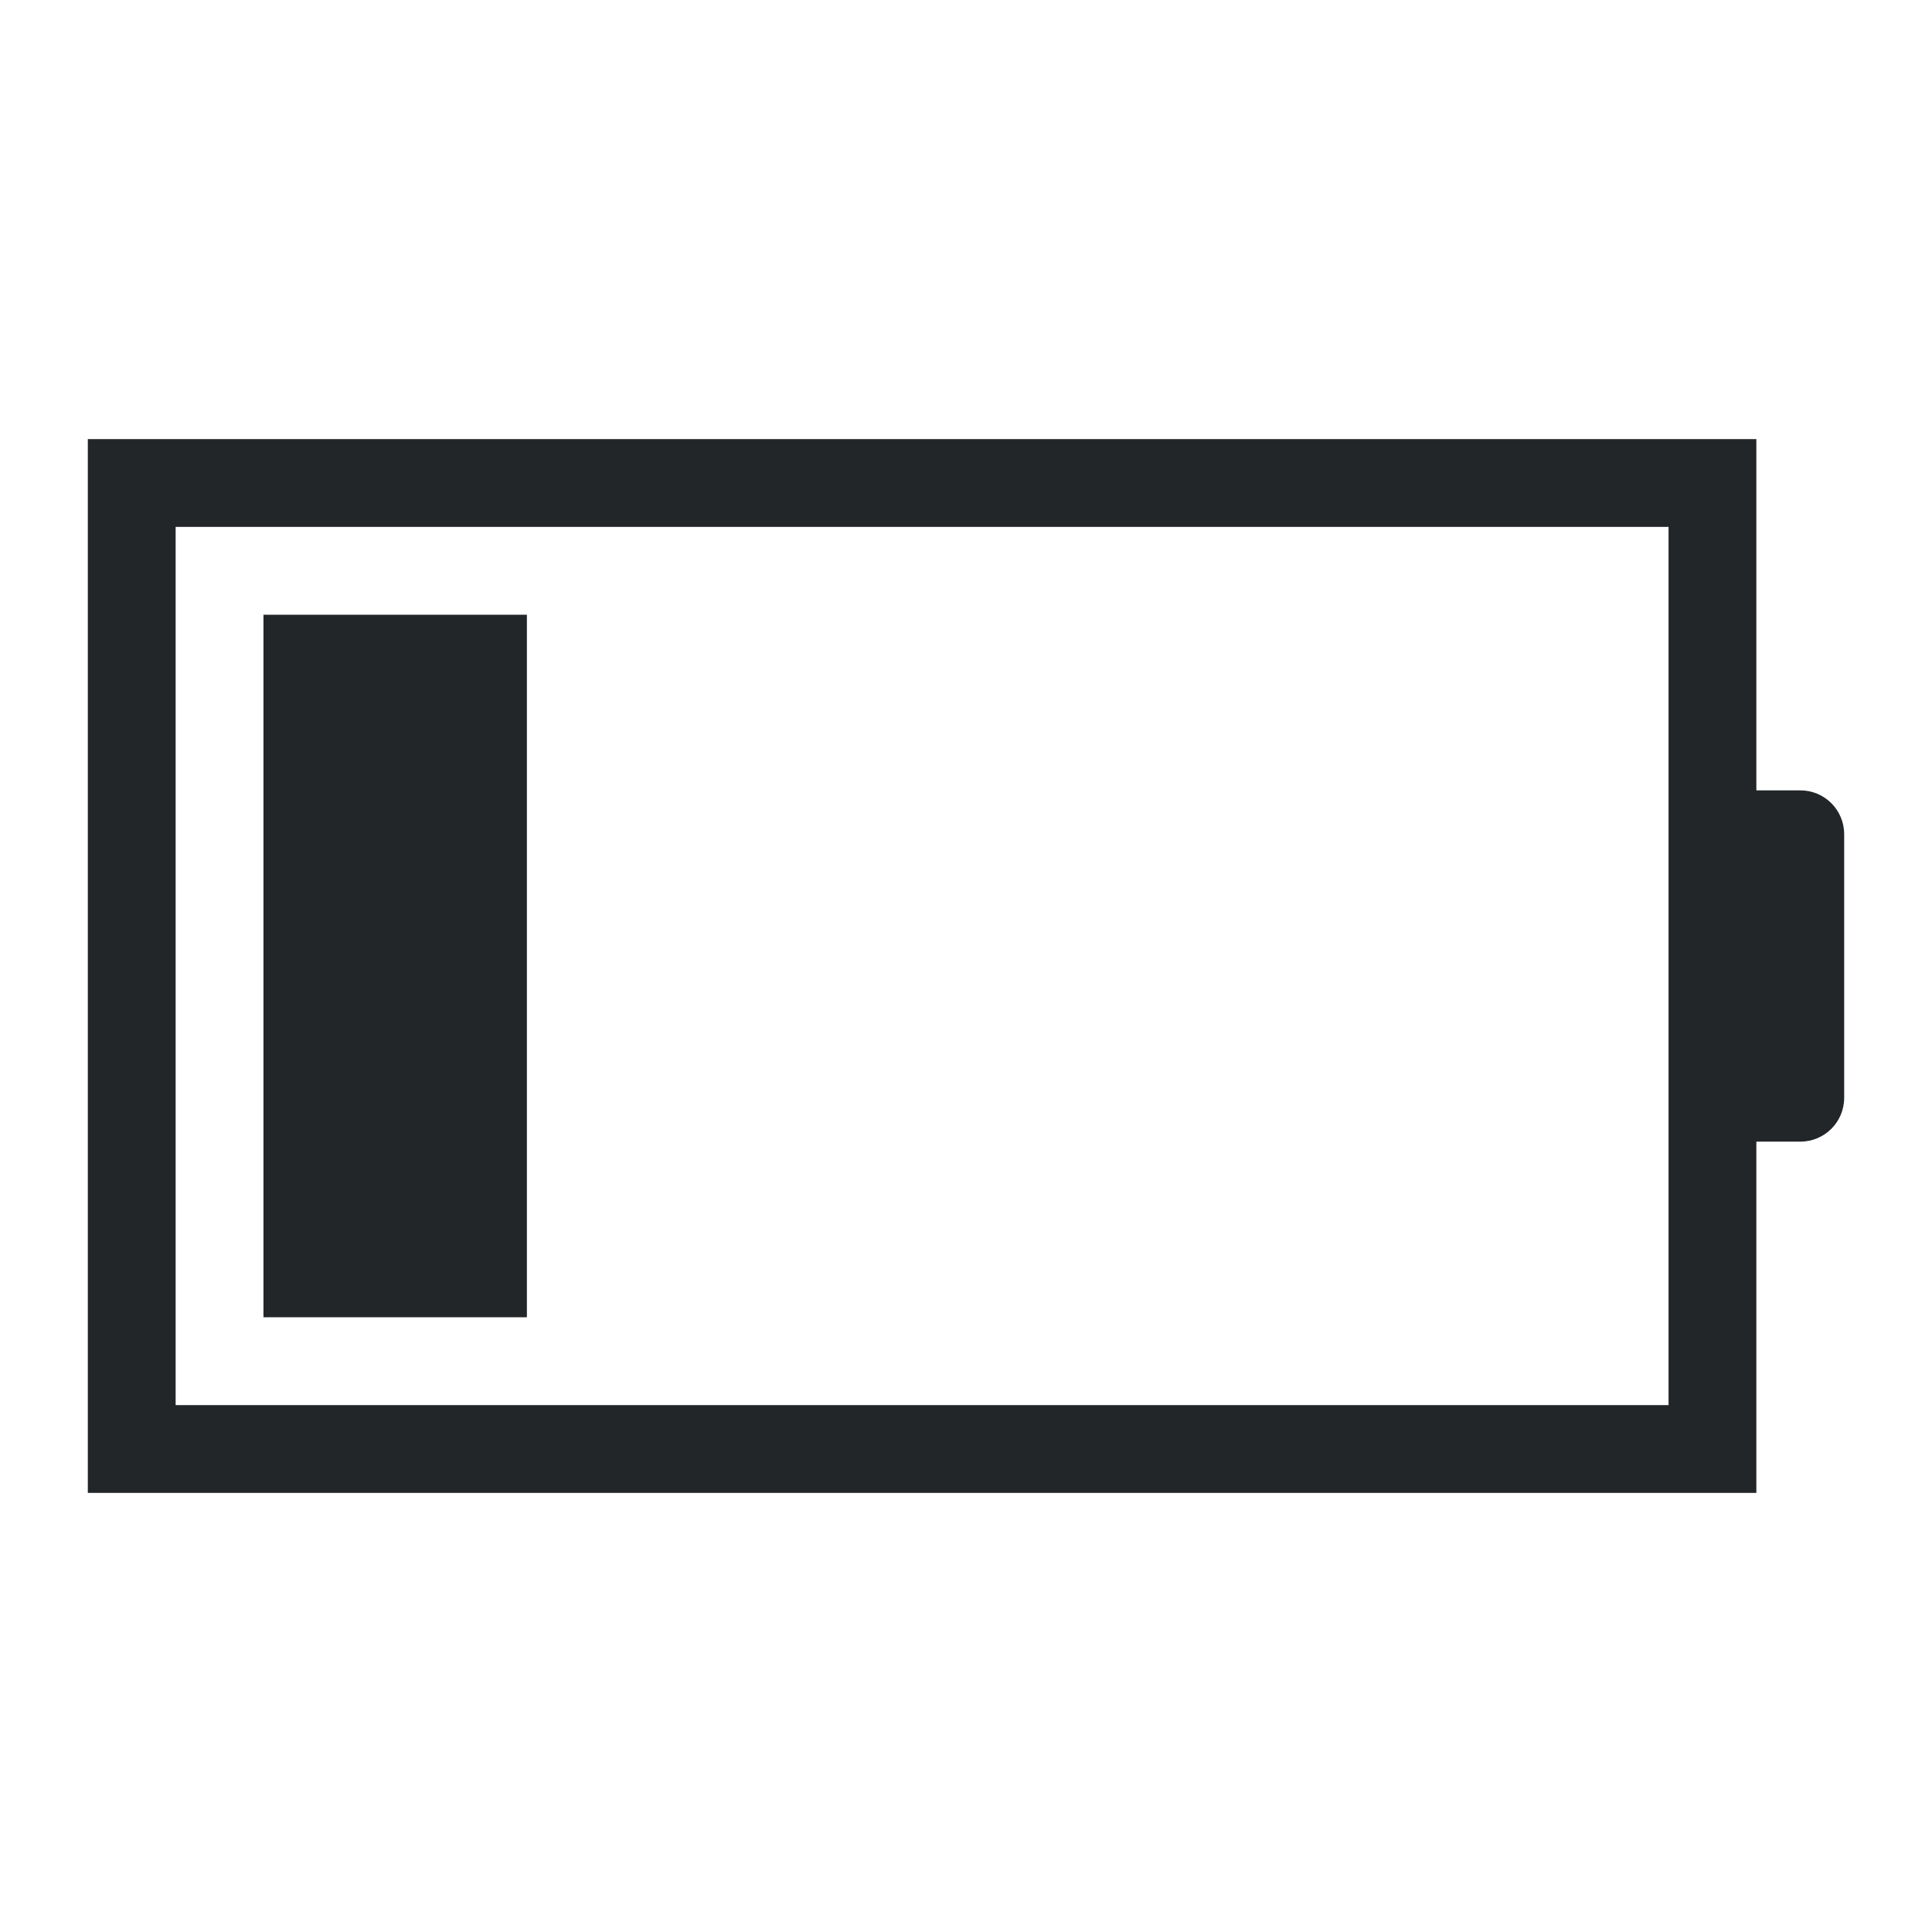
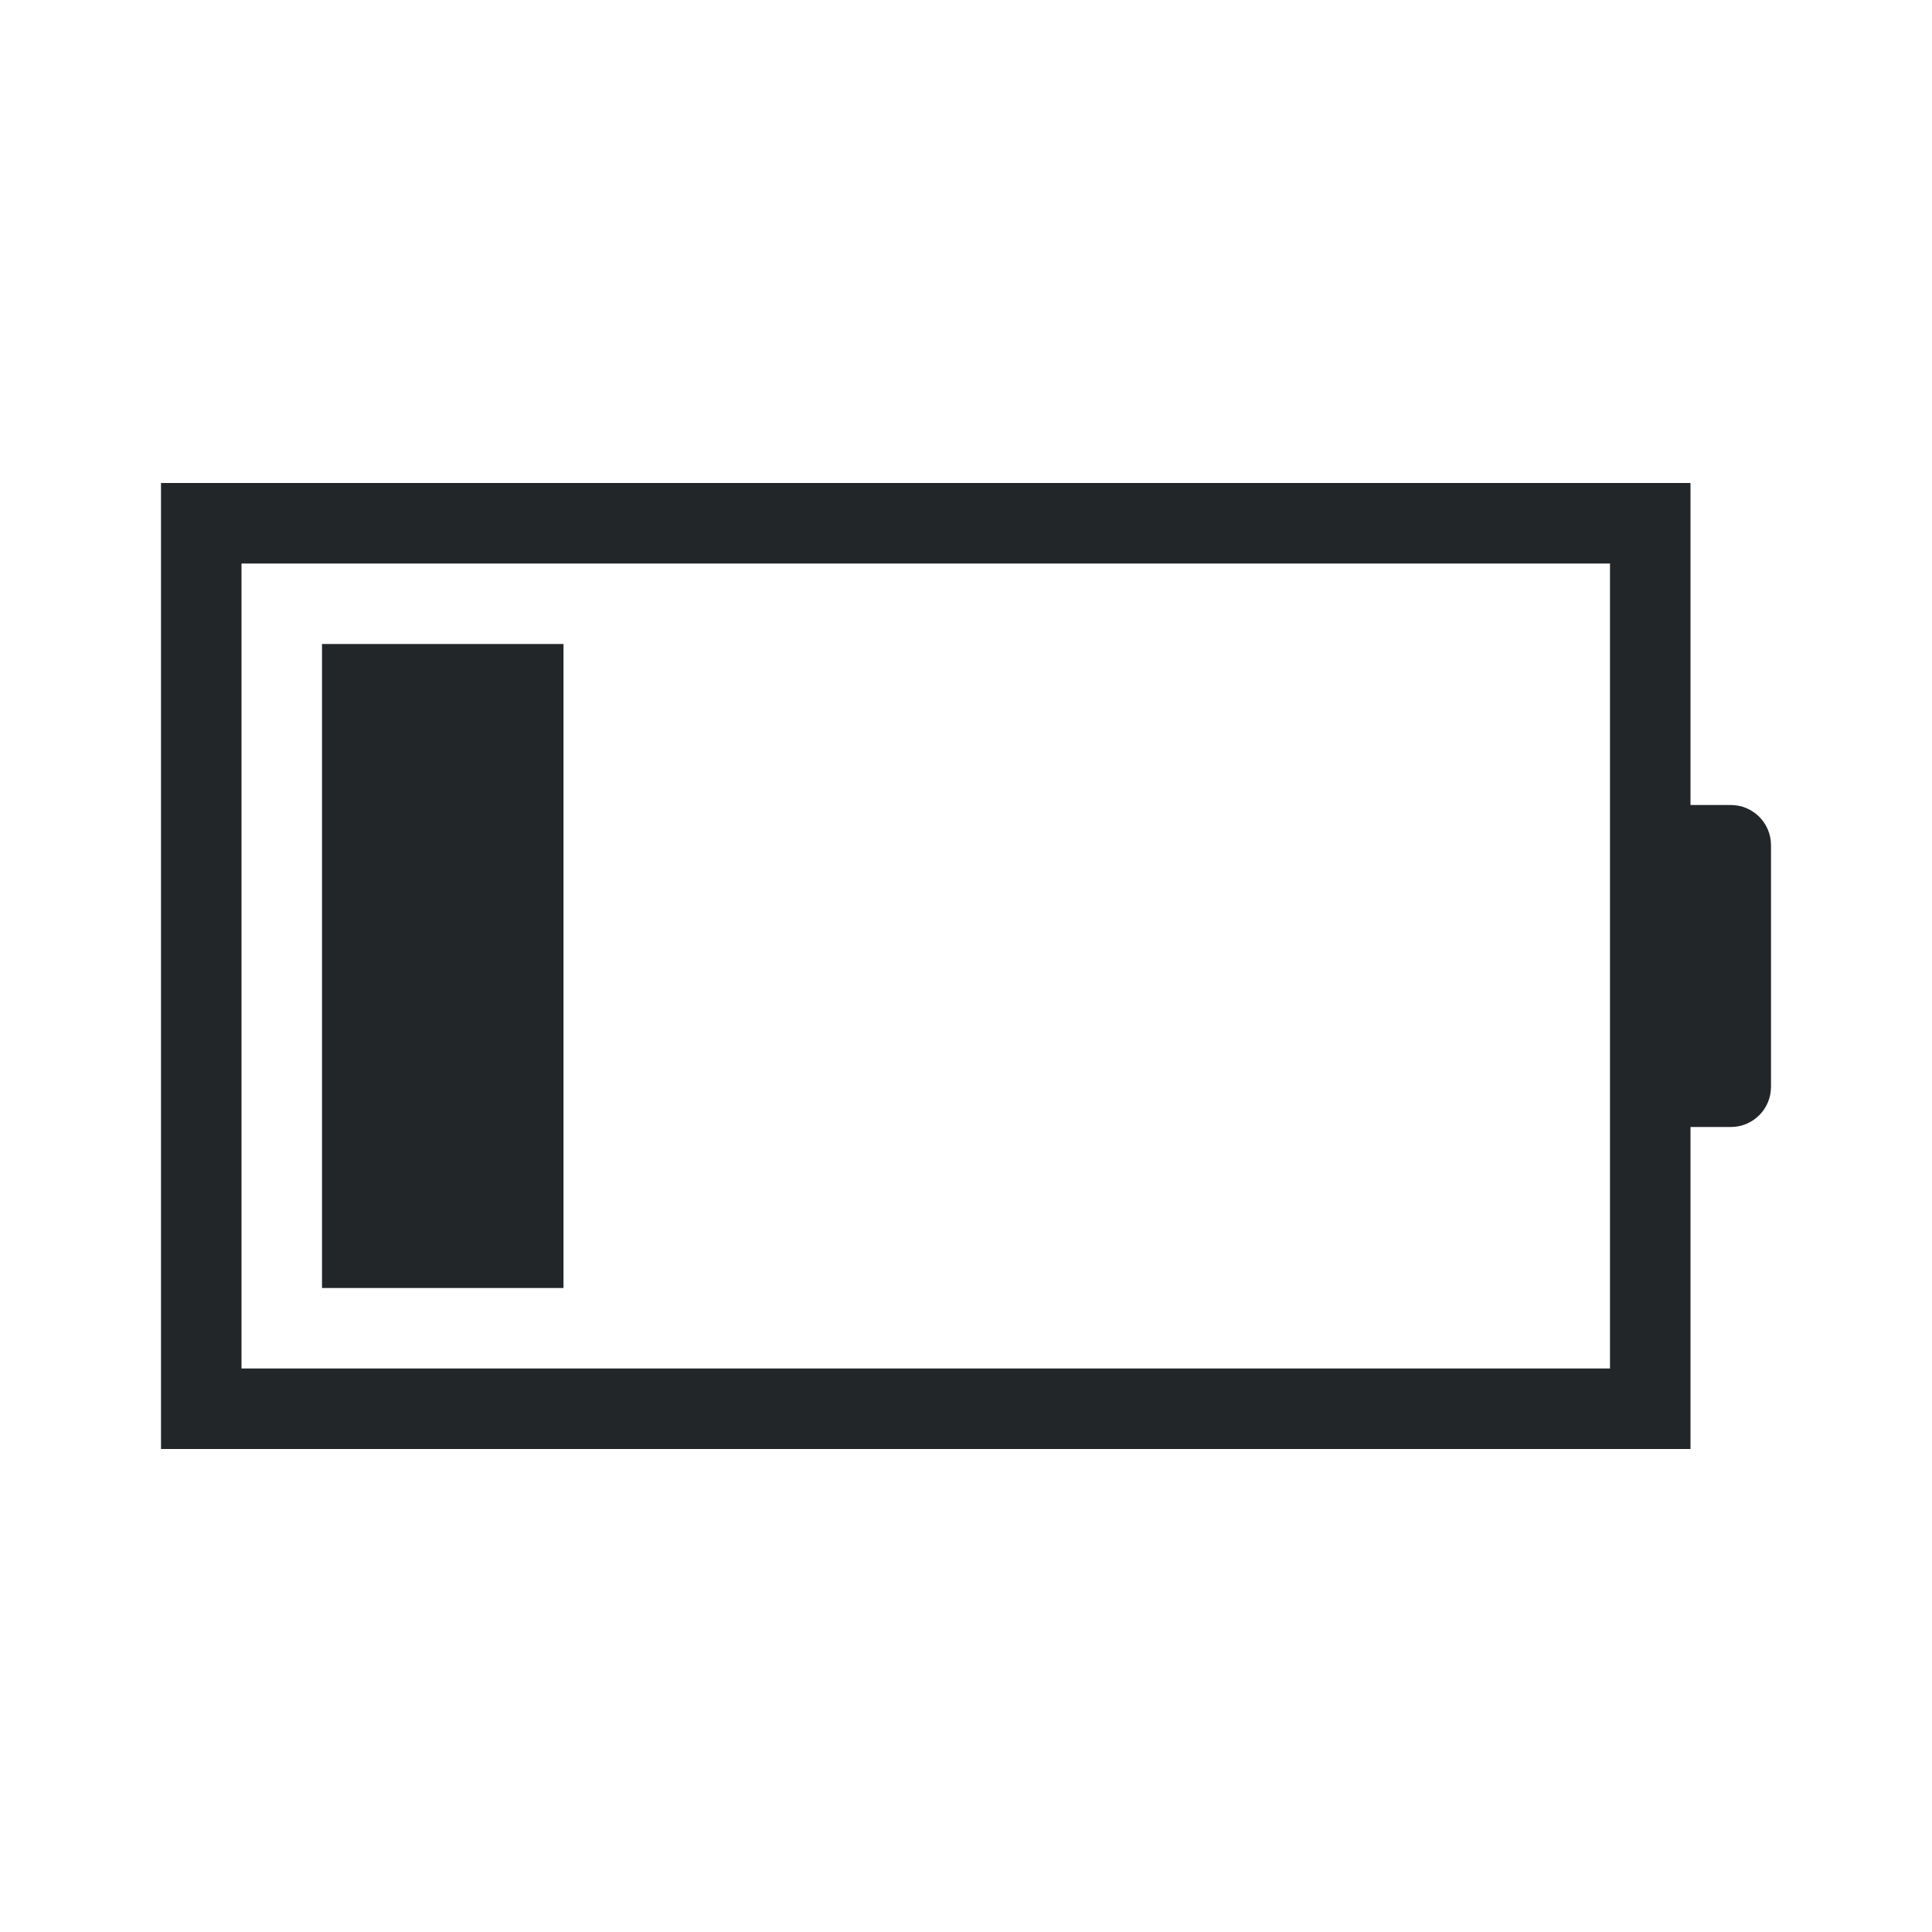
- <svg xmlns="http://www.w3.org/2000/svg" height="22" width="22">
+ <svg xmlns="http://www.w3.org/2000/svg" height="24" width="24">
  <defs id="defs1">
    <style type="text/css" id="current-color-scheme">
            .ColorScheme-Text {
                color:#232629;
            }
        </style>
  </defs>
-   <path style="fill:currentColor;fill-opacity:1;stroke:none" class="ColorScheme-Text" d="M3 7v8h3V7zM1 5v12h19v-4h.5c.277 0 .5-.223.5-.5v-3c0-.277-.223-.5-.5-.5H20V5H4zm1 1h17v10H2z" />
+   <g transform="translate(1,1)">
+     <path style="fill:currentColor;fill-opacity:1;stroke:none" class="ColorScheme-Text" d="M3 7v8h3V7zM1 5v12h19v-4h.5c.277 0 .5-.223.5-.5v-3c0-.277-.223-.5-.5-.5H20V5H4zm1 1h17v10H2z" />
+   </g>
</svg>
